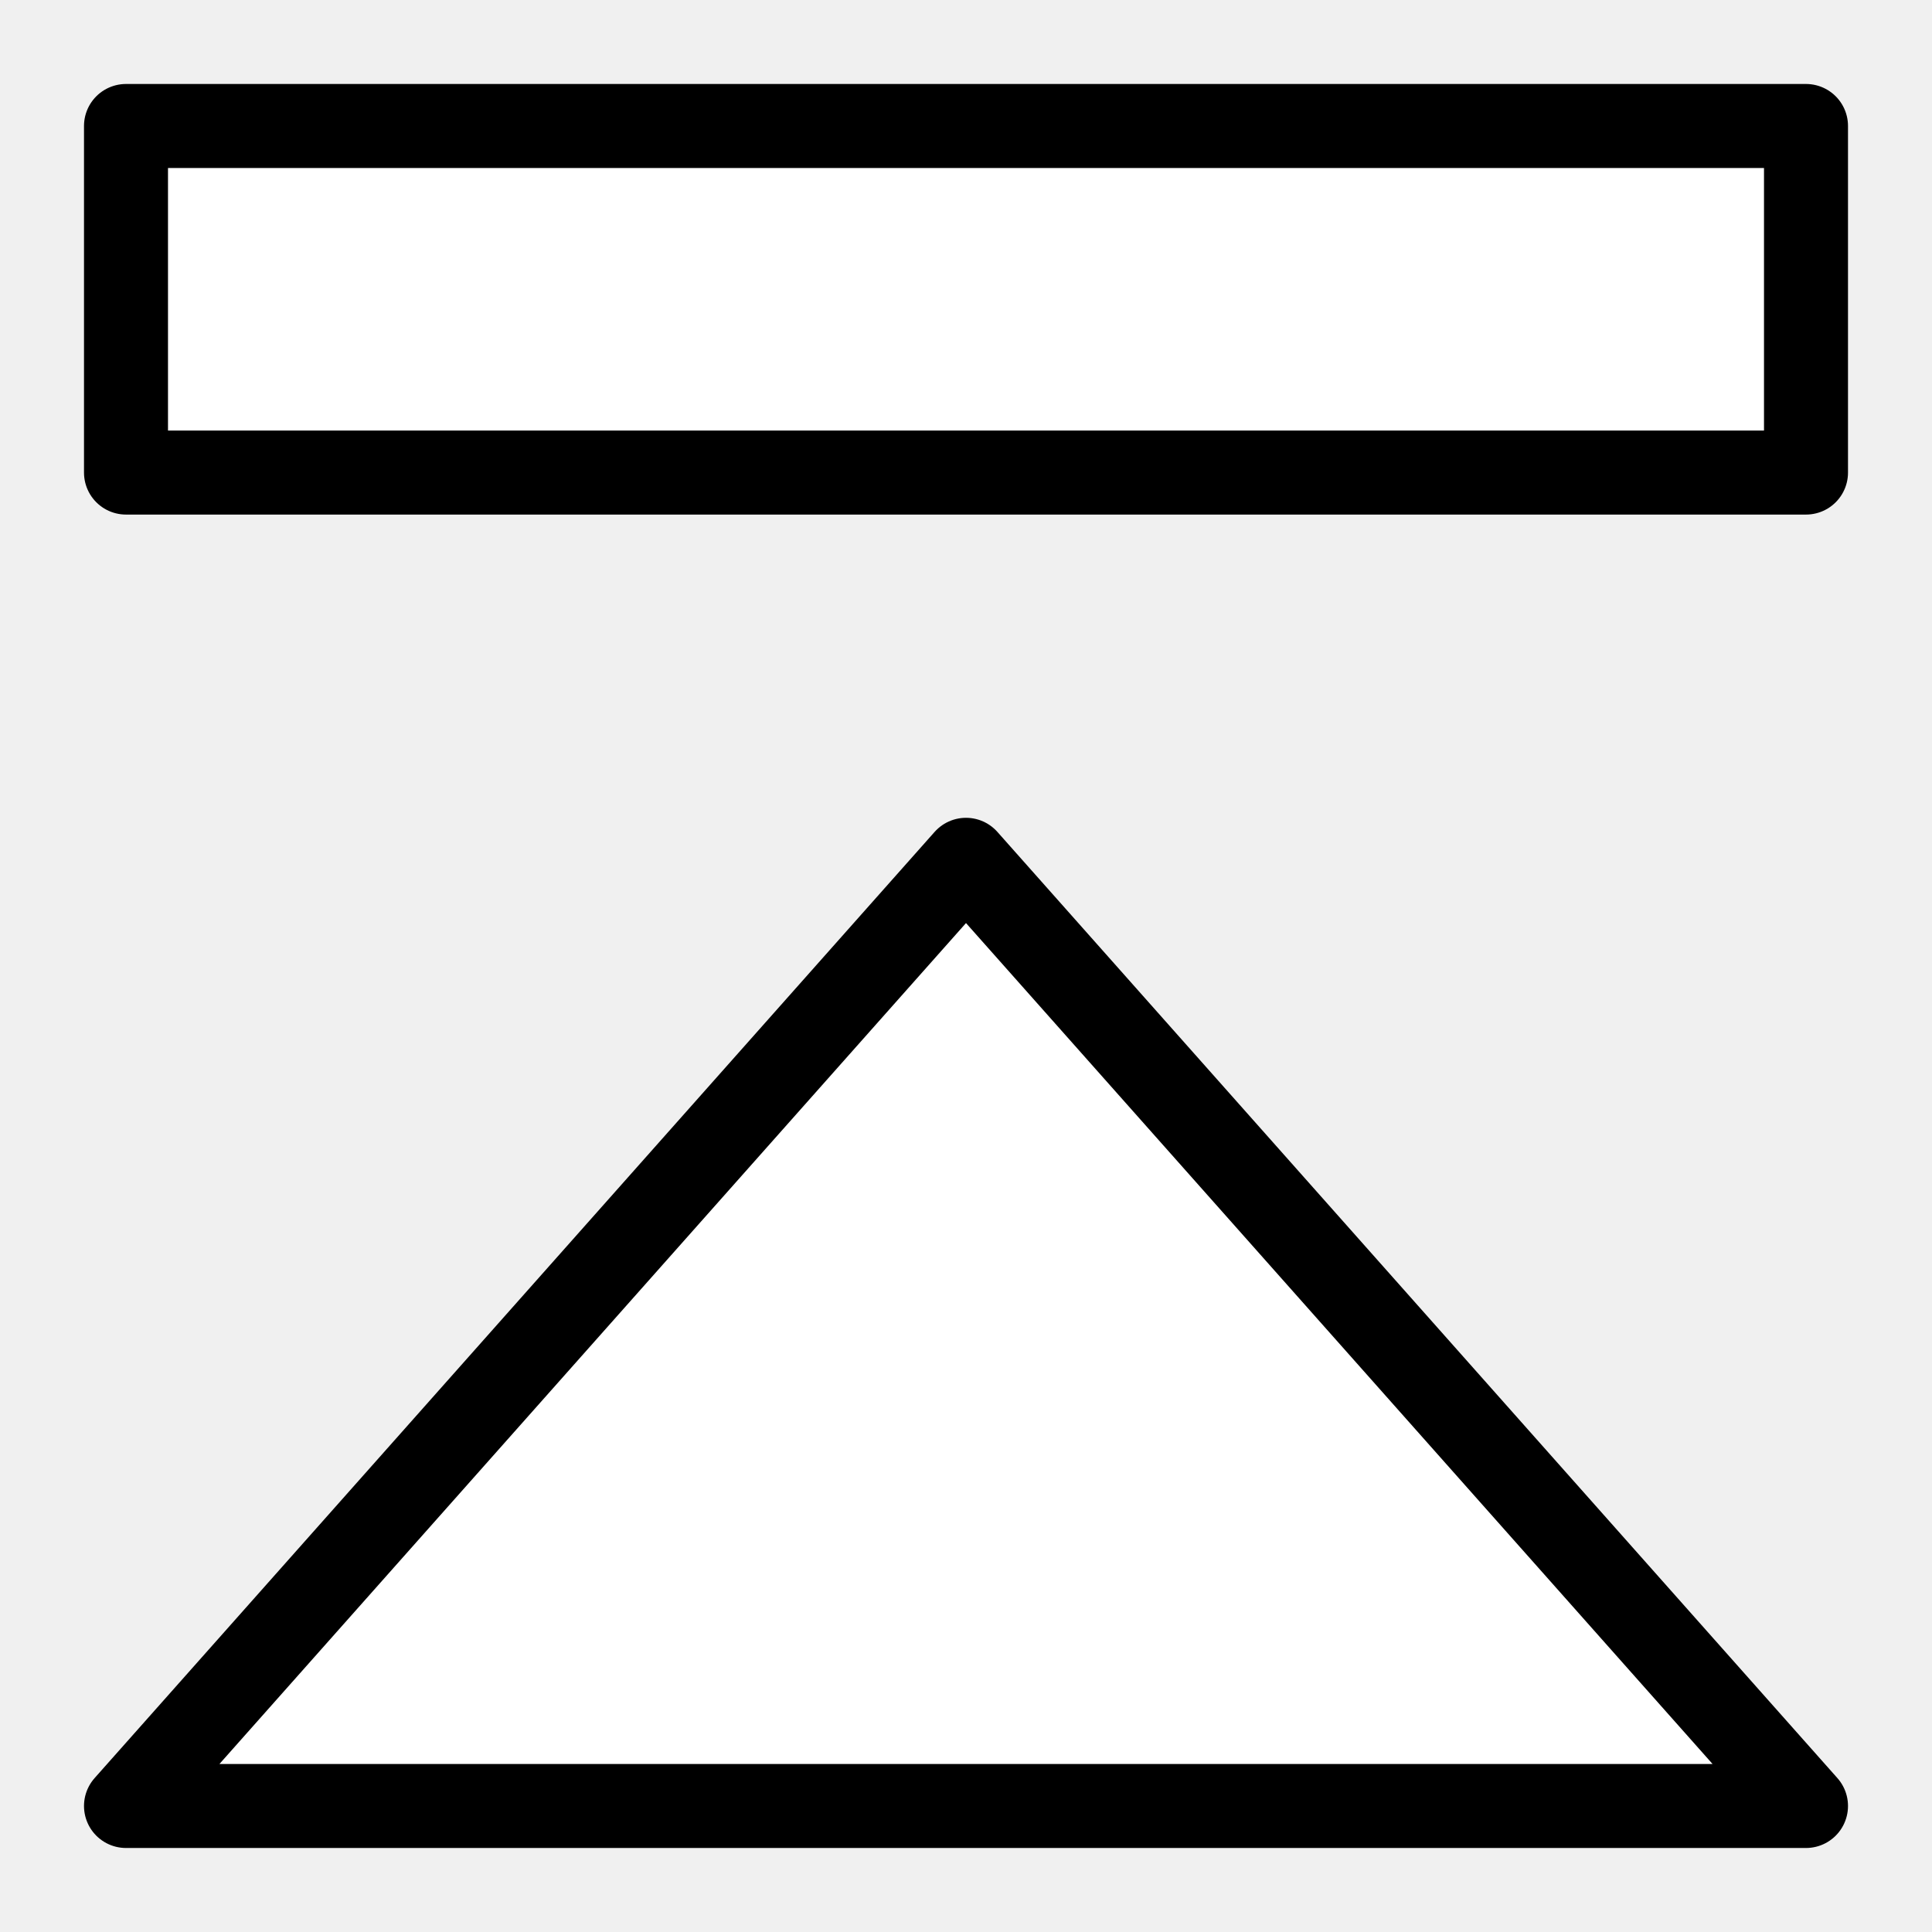
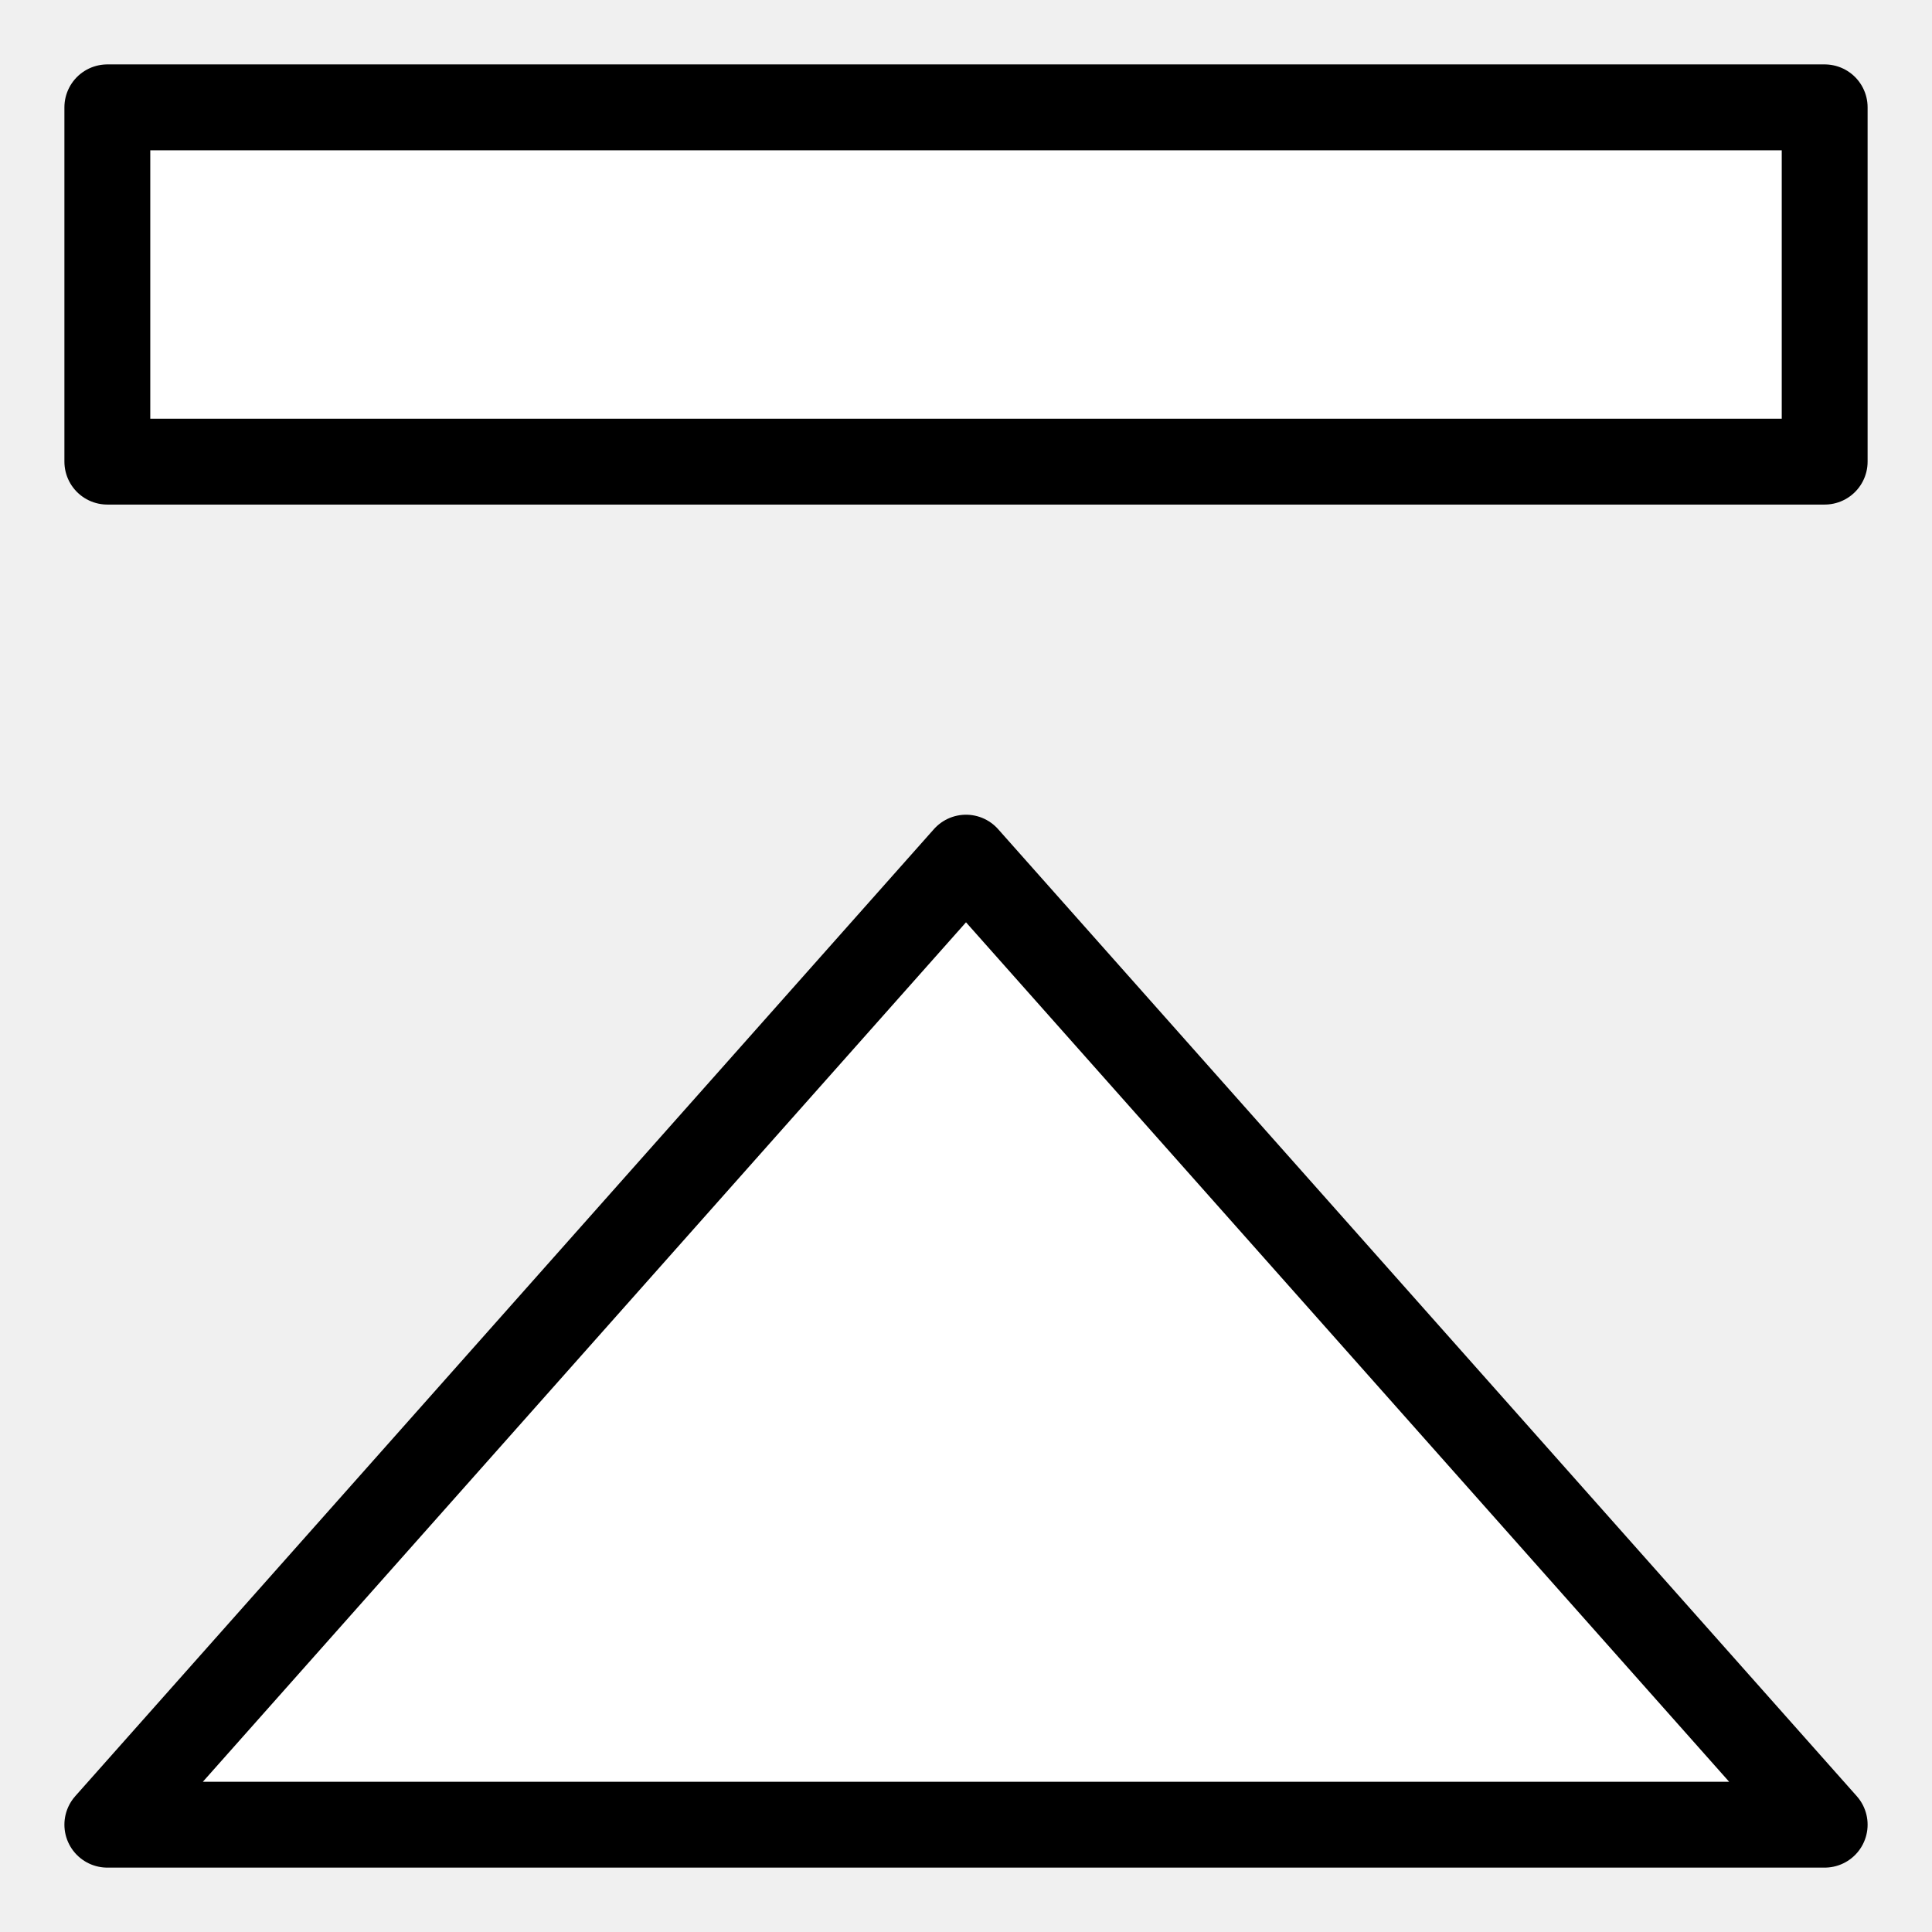
- <svg xmlns="http://www.w3.org/2000/svg" width="11.5" height="11.5" viewBox="-912.75 -3650.973 11.5 11.5">
+ <svg xmlns="http://www.w3.org/2000/svg" width="11.25" height="11.25" viewBox="-902.215 -3693.247 11.25 11.25">
  <g fill="none">
-     <path fill="#fff" d="M-912-3650.223h10v2.063h-10z" />
-     <path stroke="#000" stroke-linecap="round" stroke-linejoin="round" stroke-width=".5" d="M-912-3650.223h10v2.063h-10z" />
-     <path fill="#fff" d="m-912-3640.223 5-5.632 5 5.632Z" />
-     <path stroke="#000" stroke-linecap="round" stroke-linejoin="round" stroke-width=".5" d="m-912-3640.223 5-5.632 5 5.632Z" />
+     <path fill="#fff" d="M-901.59-3692.622h10v2.063h-10z" />
+     <path stroke="#000" stroke-linecap="round" stroke-linejoin="round" stroke-width=".5" d="M-901.59-3692.622h10v2.063h-10z" />
+     <path fill="#fff" d="m-901.59-3682.622 5-5.631 5 5.631Z" />
+     <path stroke="#000" stroke-linecap="round" stroke-linejoin="round" stroke-width=".5" d="m-901.59-3682.622 5-5.631 5 5.631Z" />
  </g>
</svg>
